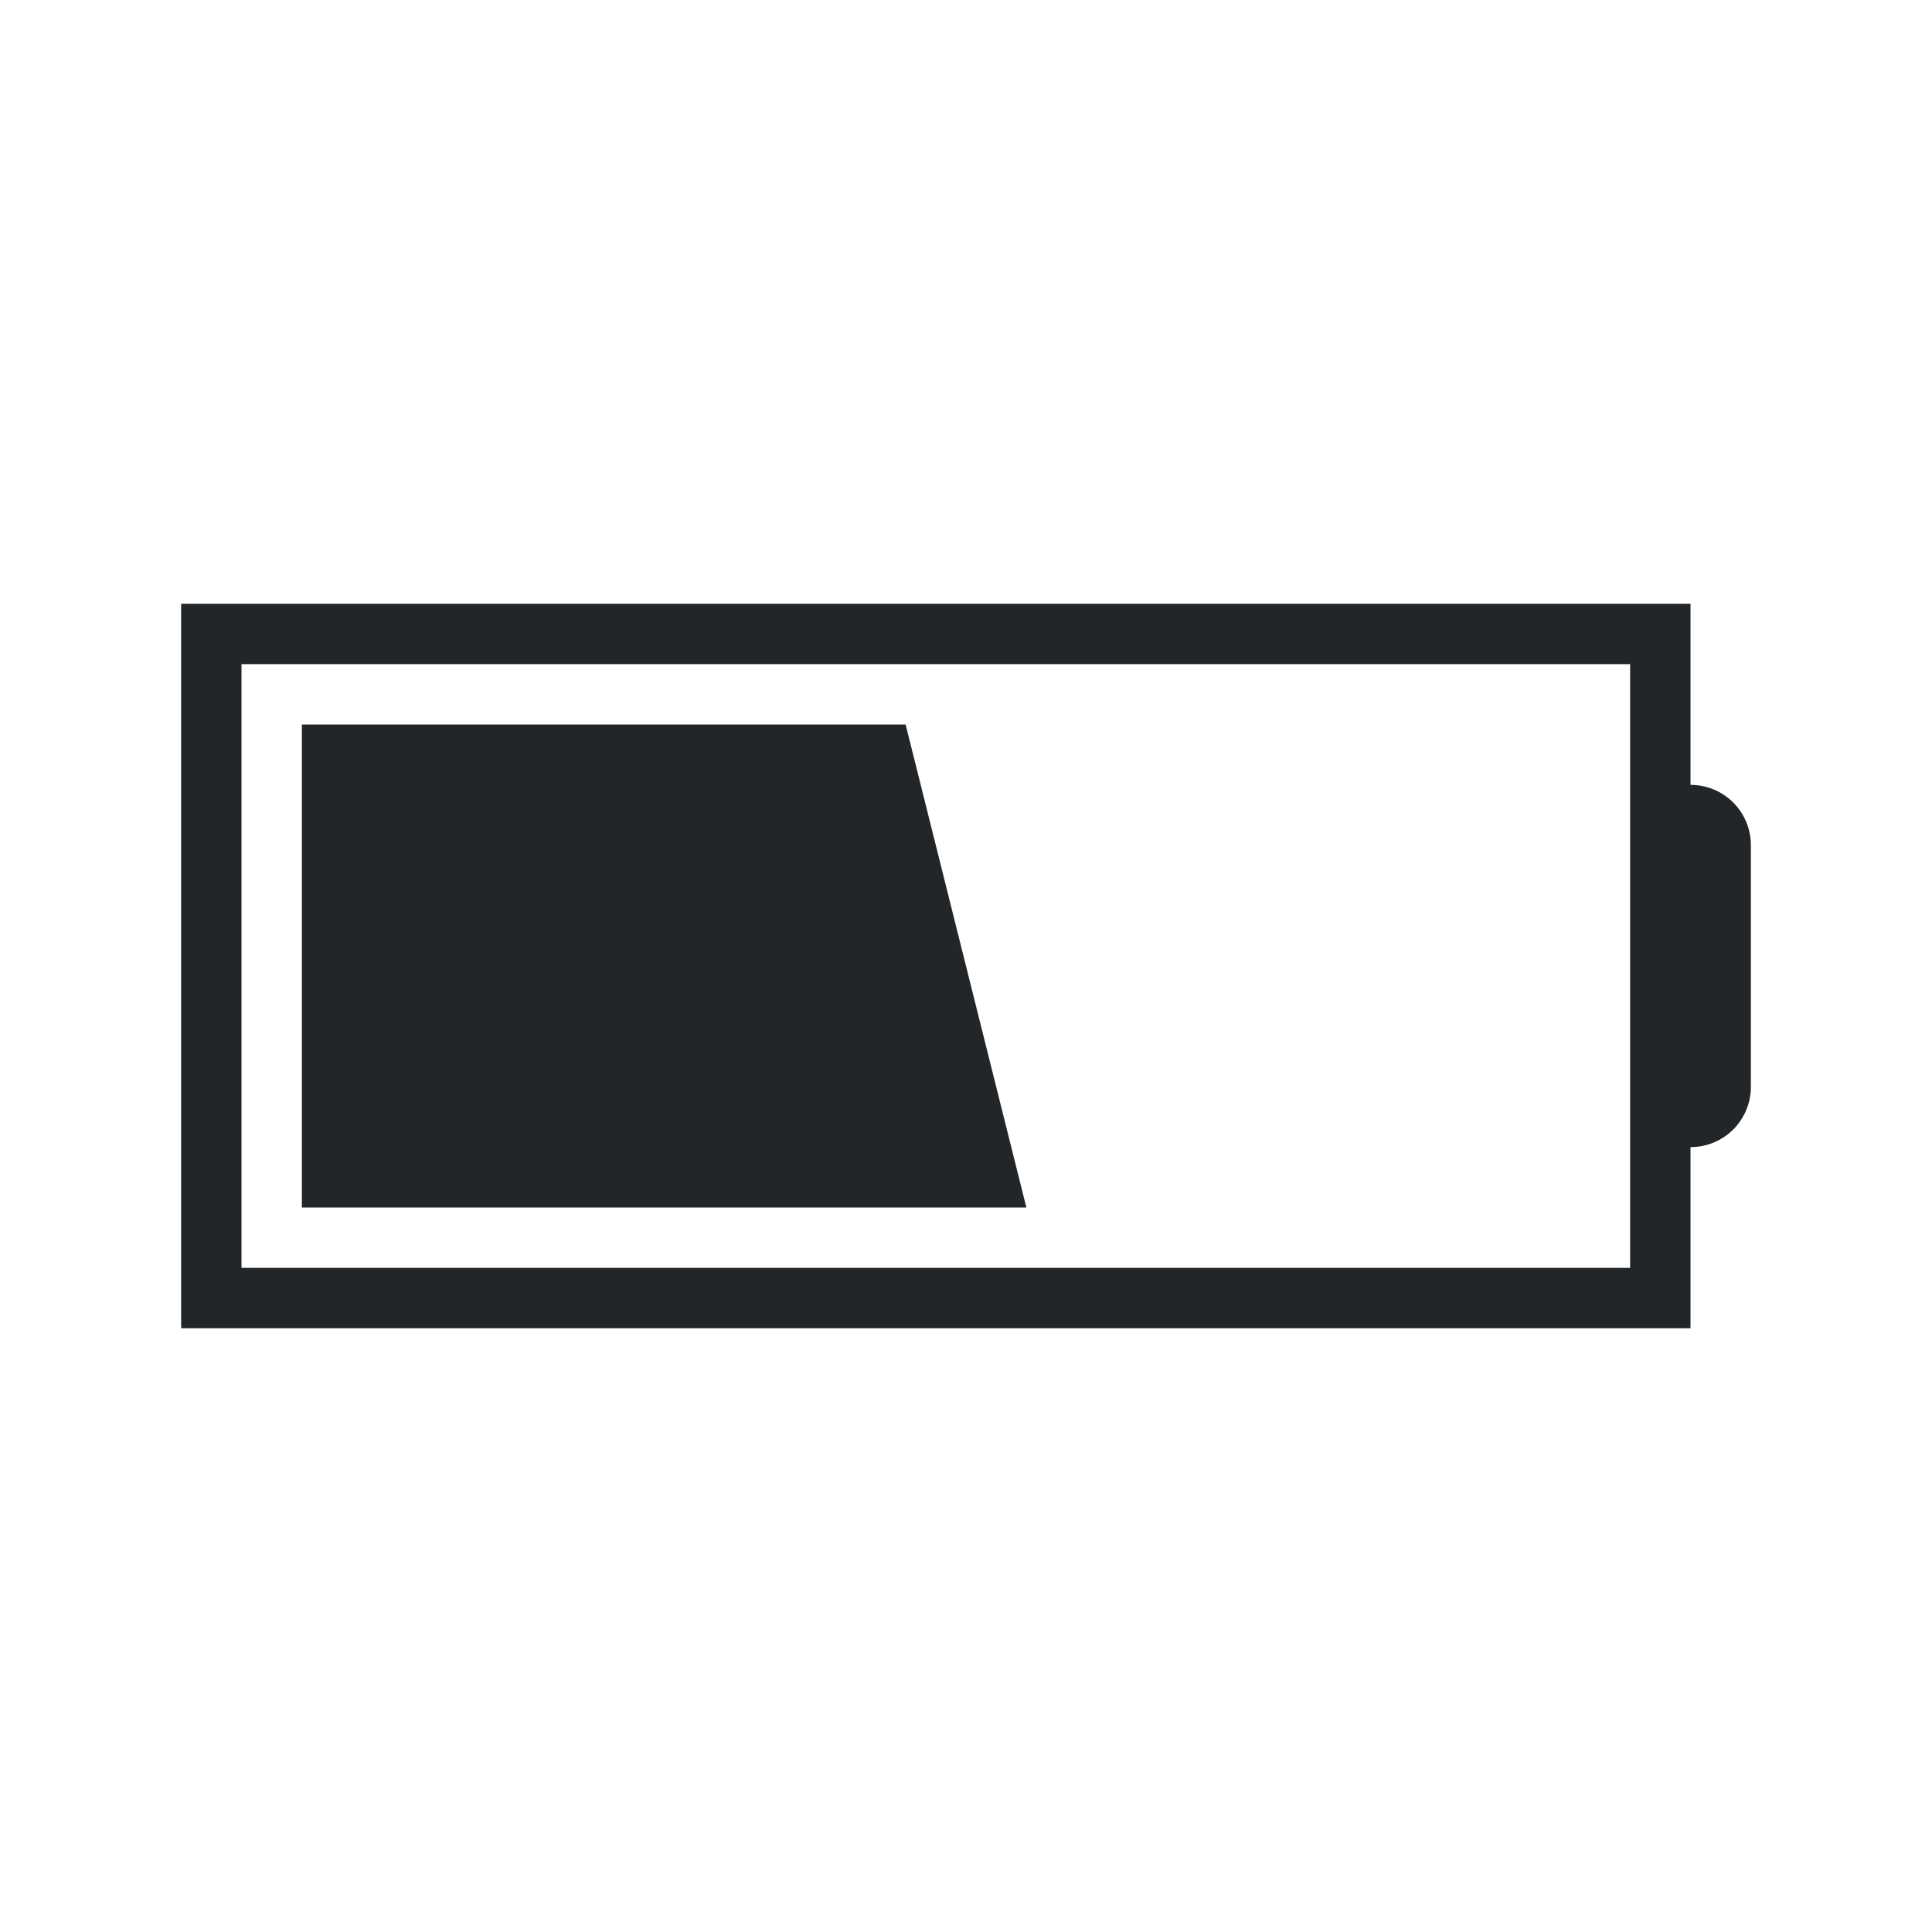
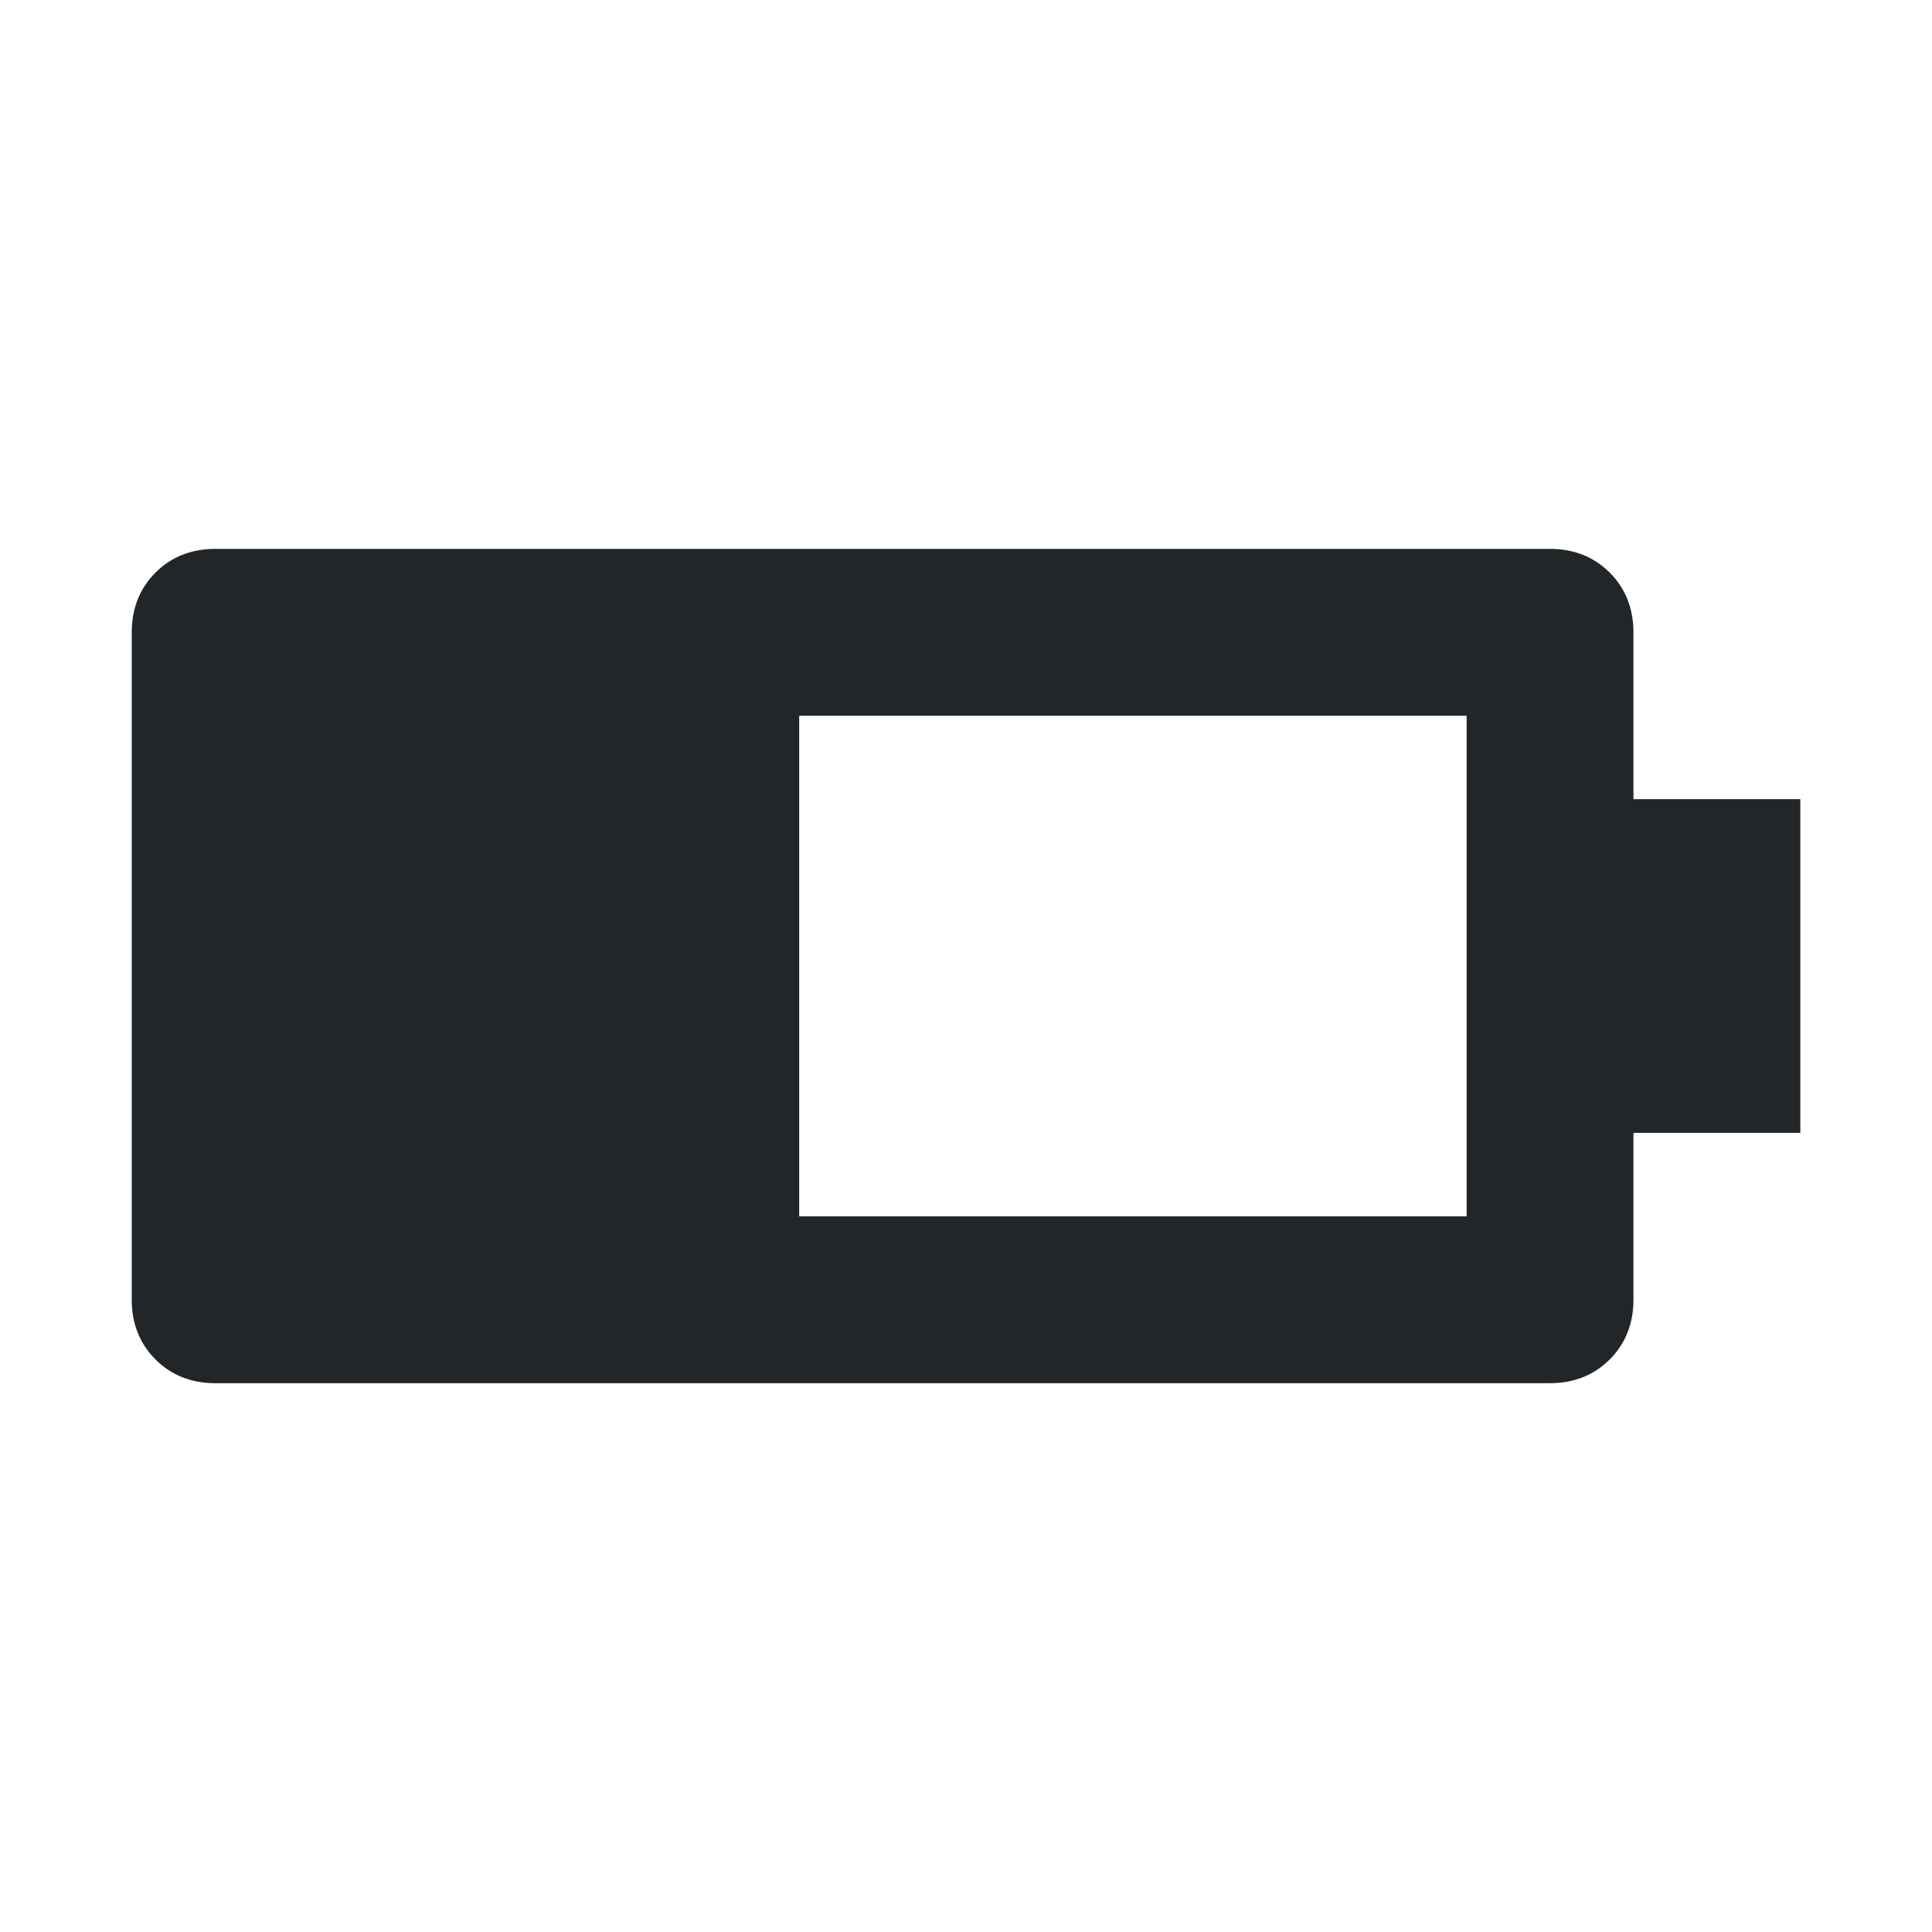
- <svg xmlns="http://www.w3.org/2000/svg" height="32" width="32">
-   <style type="text/css" id="current-color-scheme">
-         .ColorScheme-Text {
-             color:#232629;
-         }
-     </style>
-   <g class="ColorScheme-Text" fill="currentColor">
-     <path d="M3 10v12h25v-3c.554 0 1-.446 1-1v-4c0-.554-.446-1-1-1v-3zm1 1h23v10H4z" />
-     <path d="M5 12h10l2 8H5z" />
-   </g>
+ <svg xmlns="http://www.w3.org/2000/svg" height="32" width="32" version="1.1" id="svg2">
+   <defs id="defs2" />
+   <style type="text/css" id="current-color-scheme">.ColorScheme-Text { color:#232629; }
+ </style>
+   <path class="cls-1  ColorScheme-Text " d="m 2.182,10.473 c 0,-0.393 0.131,-0.727 0.393,-0.989 C 2.836,9.222 3.171,9.091 3.564,9.091 h 22.109 c 0.393,0 0.727,0.131 0.989,0.393 0.262,0.262 0.393,0.596 0.393,0.989 v 2.764 h 2.764 v 5.527 h -2.764 v 2.764 c 0,0.393 -0.131,0.727 -0.393,0.989 -0.262,0.262 -0.596,0.393 -0.989,0.393 H 3.564 c -0.393,0 -0.727,-0.131 -0.989,-0.393 -0.262,-0.262 -0.393,-0.596 -0.393,-0.989 z m 11.055,1.382 v 8.291 h 11.055 v -8.291 z" id="path50" style="fill:currentColor" />
</svg>
